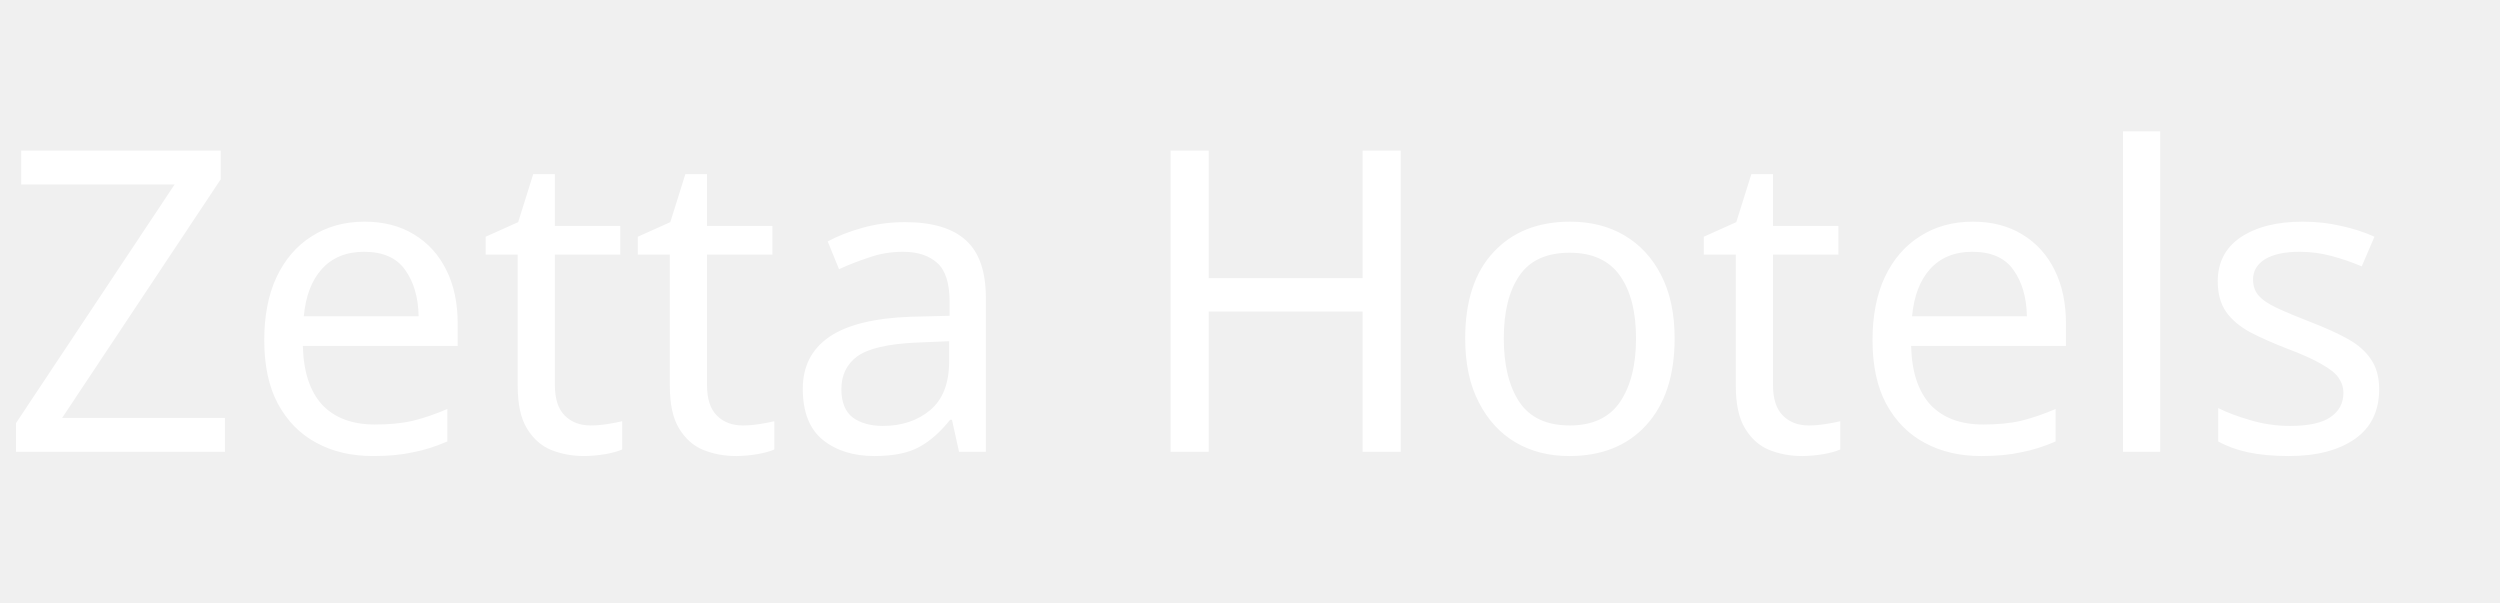
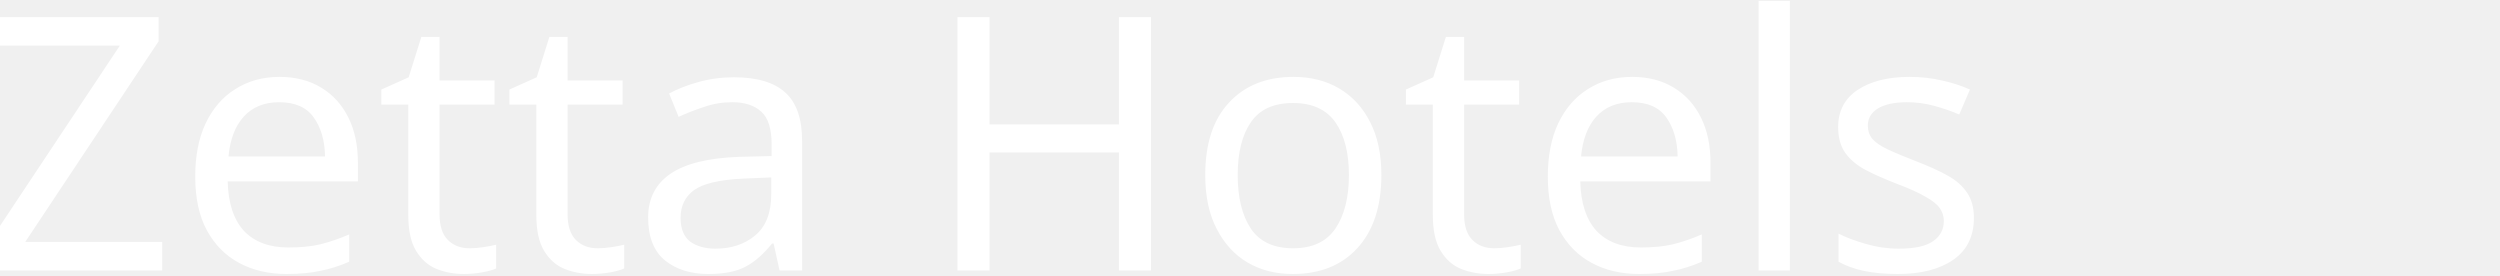
- <svg xmlns="http://www.w3.org/2000/svg" width="83" height="20" viewBox="0 0 83 20">
-   <text id="Zetta_Hotels" data-name="Zetta Hotels" transform="translate(0 15)" fill="#fff" font-size="14" font-family="Poppins-Regular, Poppins">
-     <tspan x="0" y="0">Zetta Hotels</tspan>
+ <svg xmlns="http://www.w3.org/2000/svg" width="98.69" height="10.876" viewBox="0 0 98.69 10.876" version="1.1" id="svg5">
+   <defs id="defs9" />
+   <text id="Zetta_Hotels" data-name="Zetta Hotels" fill="#ffffff" font-size="14px" font-family="Poppins-Regular, Poppins" x="-1.066" y="10.678">
+     <tspan x="-1.066" y="10.678" id="tspan2" style="font-style:normal;font-variant:normal;font-weight:normal;font-stretch:normal;font-family:Menlo;-inkscape-font-specification:Menlo;fill:#ffffff">Zetta Hotels</tspan>
  </text>
</svg>
